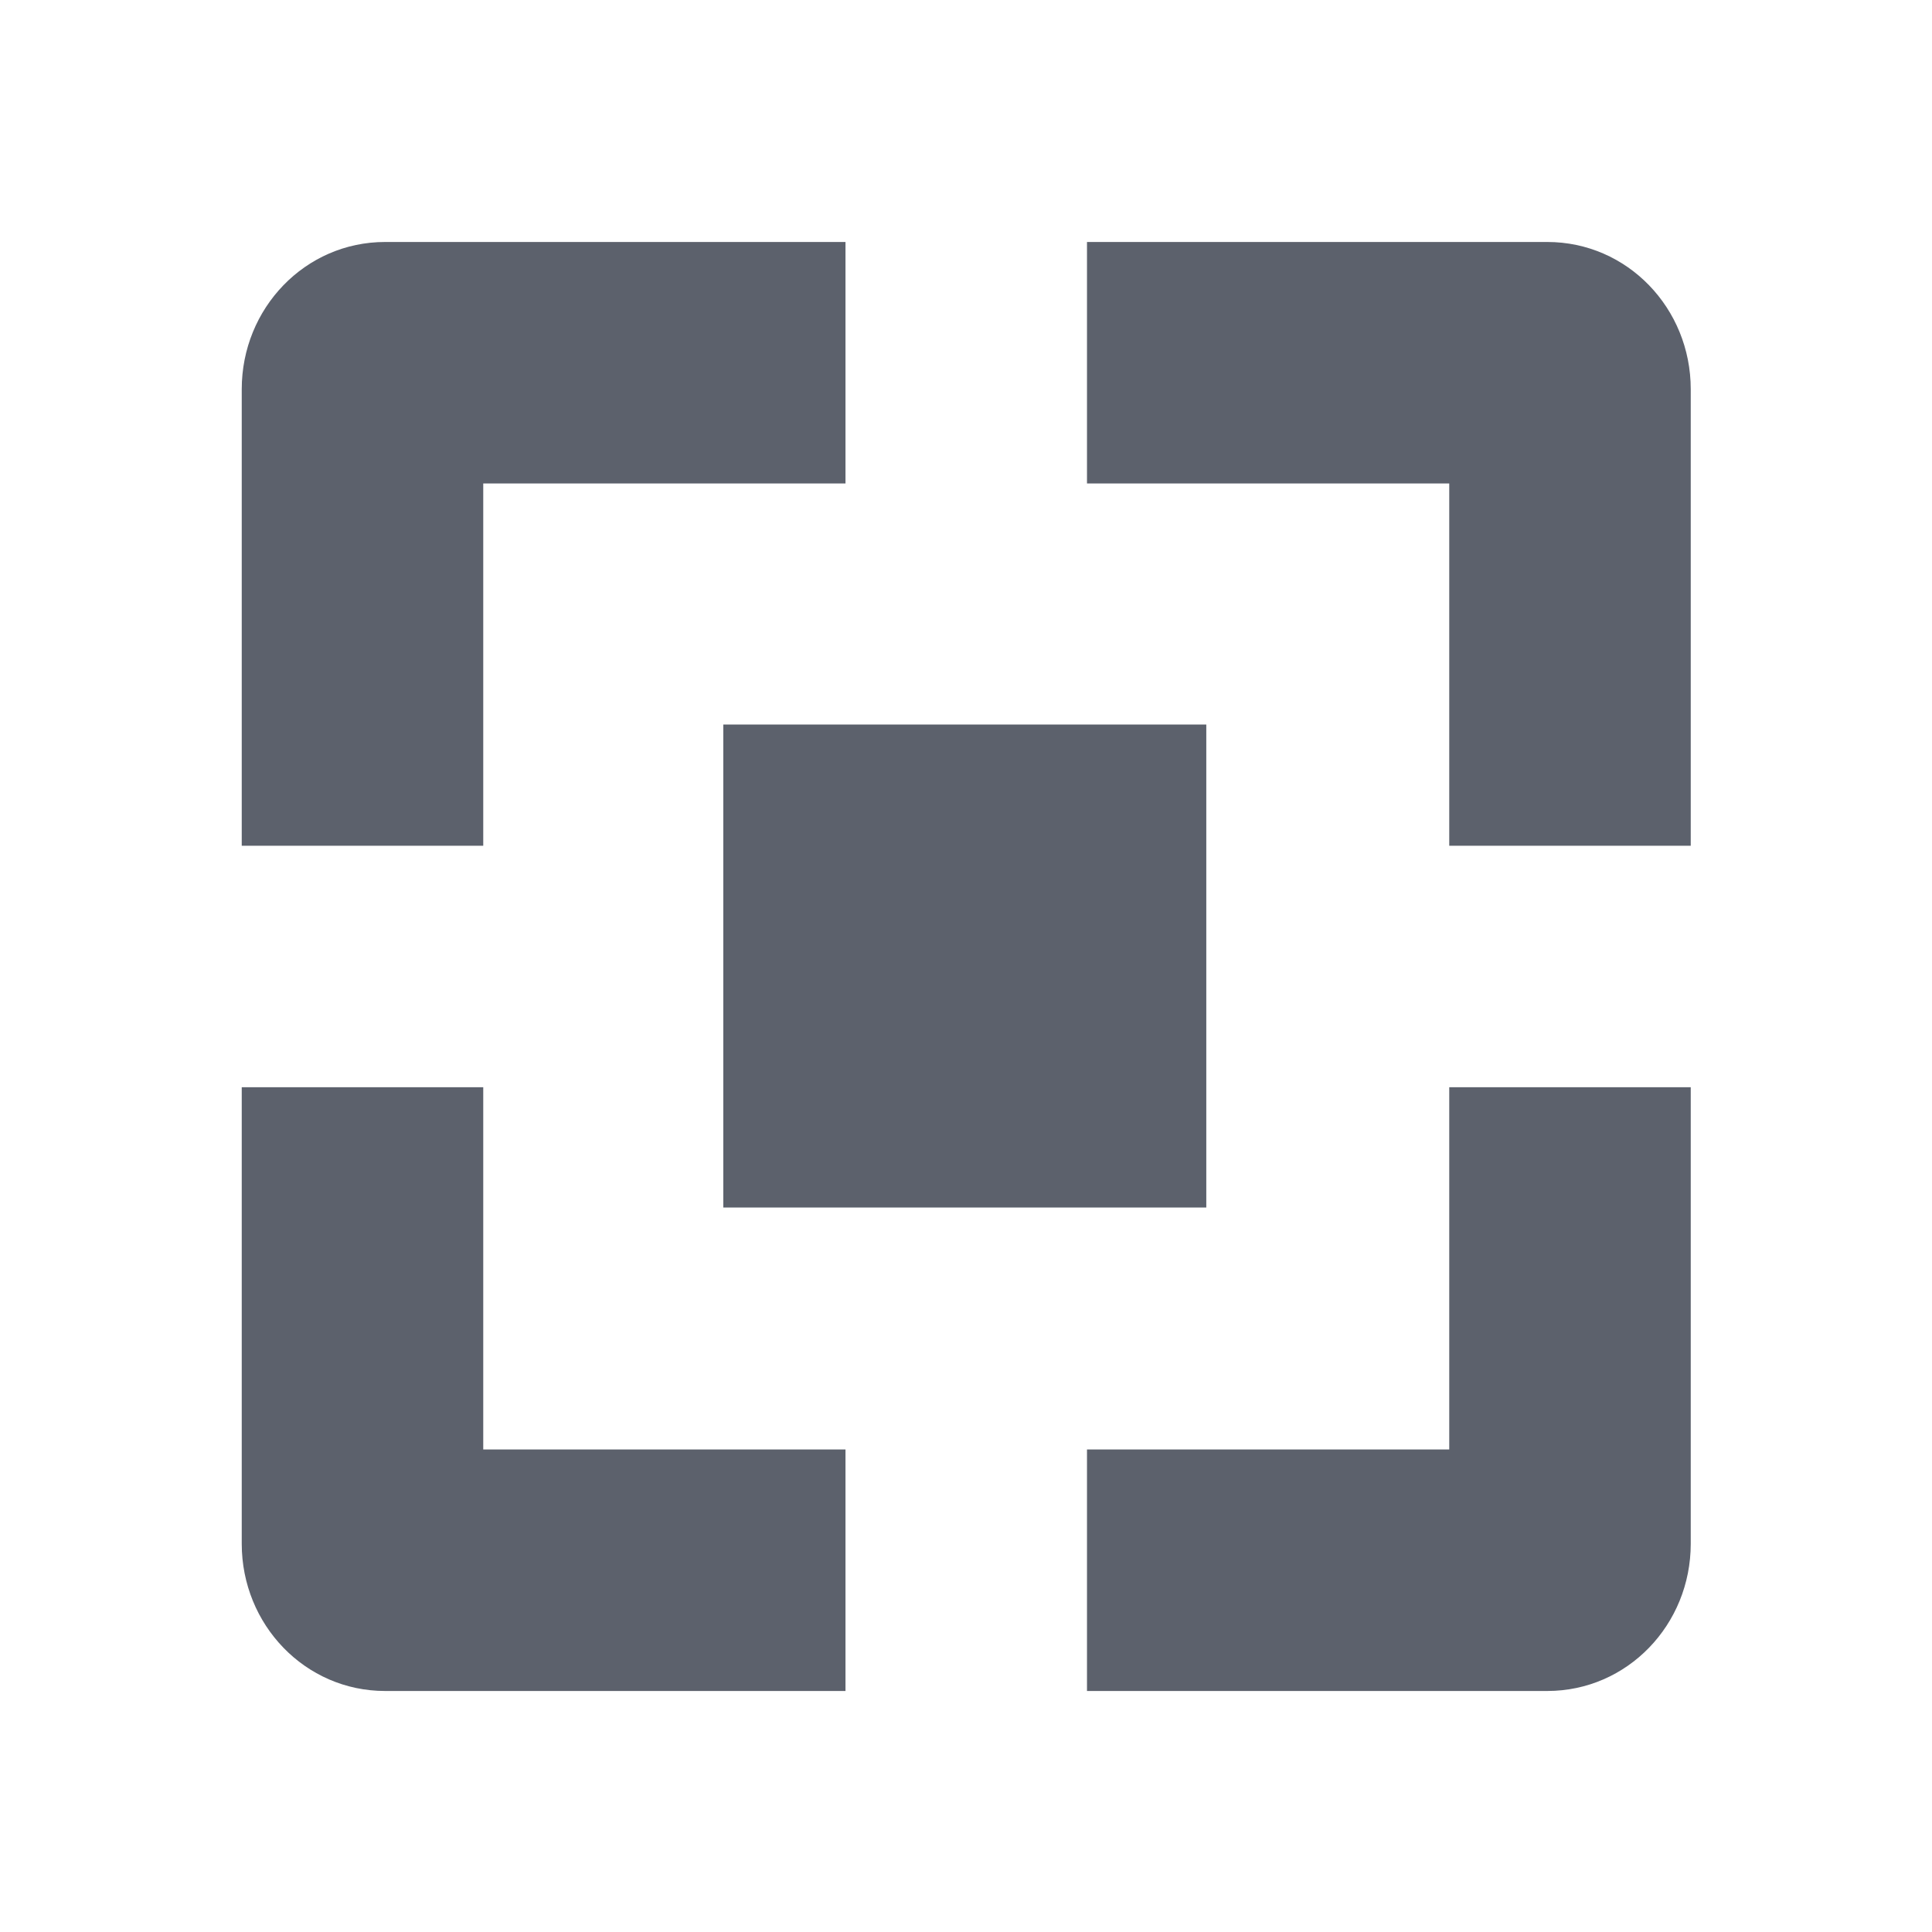
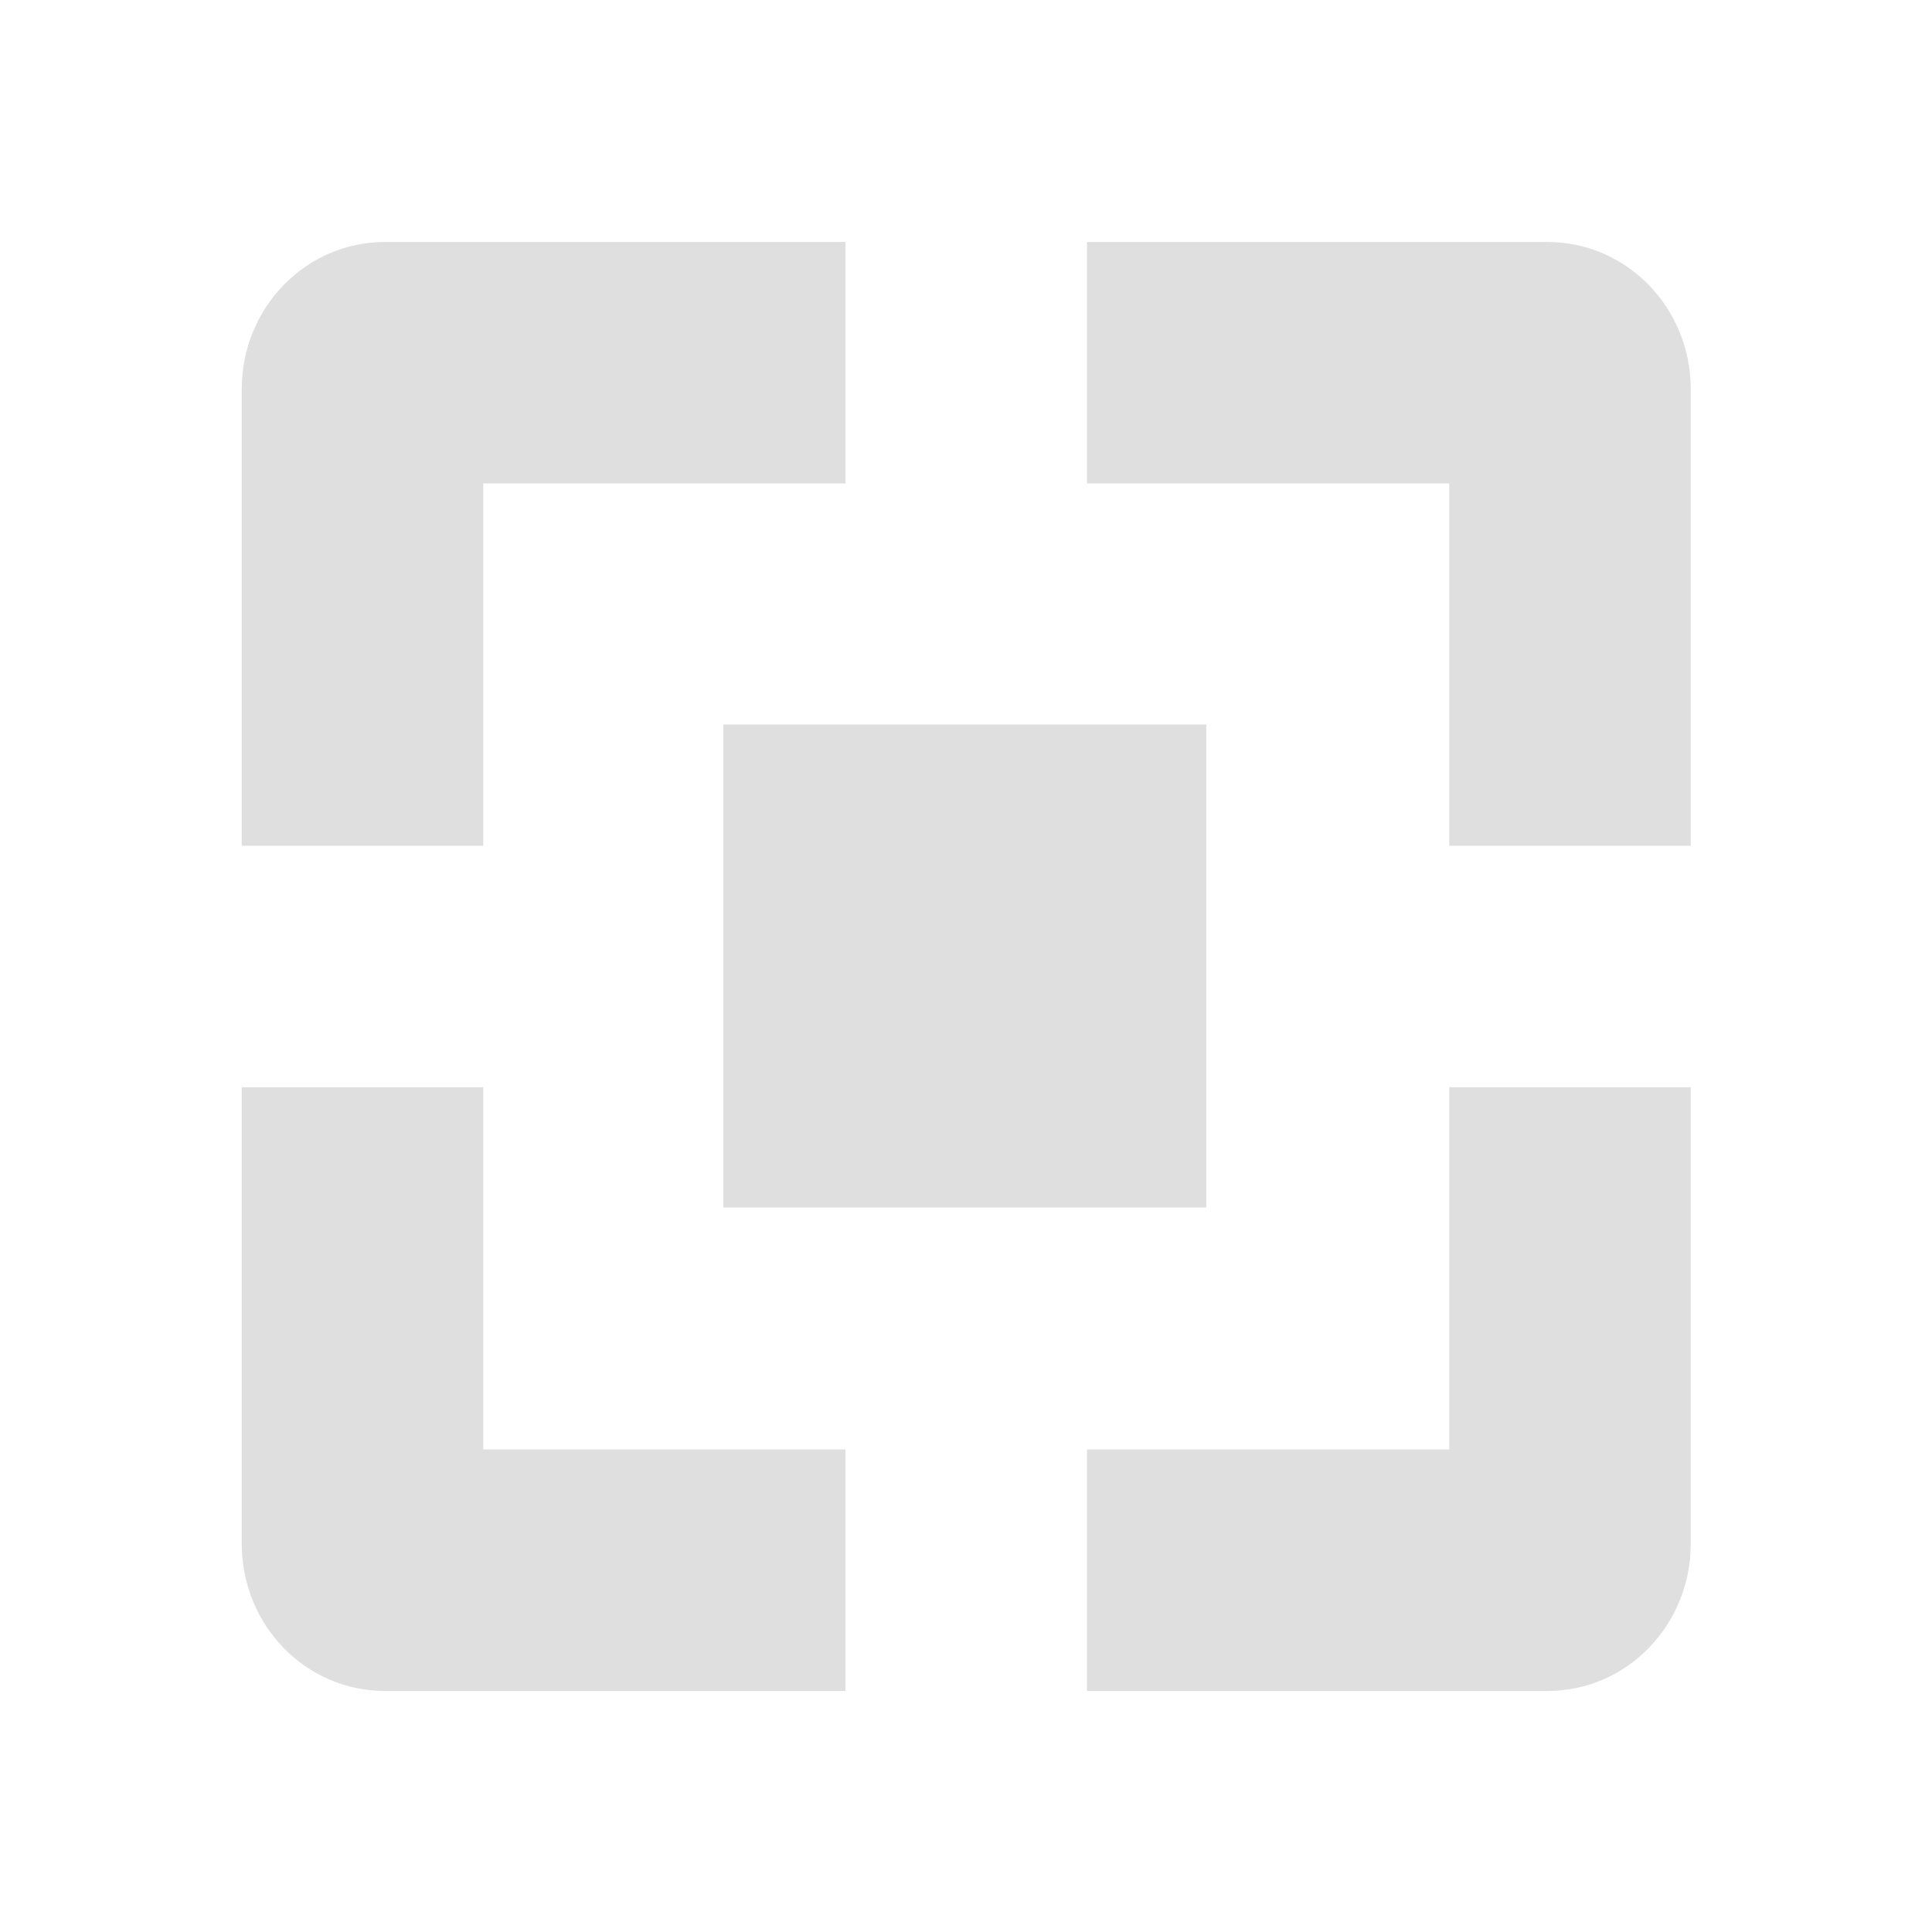
<svg xmlns="http://www.w3.org/2000/svg" width="16" height="16" viewBox="0 0 16 16">
  <defs>
    <style type="text/css" id="current-color-scheme">
-    .ColorScheme-Text { color:#5c616c; }
+    .ColorScheme-Text { color:#dfdfdf; }
  </style>
  </defs>
  <path style="fill:currentColor;opacity:1" class="ColorScheme-Text" d="M 3.189 2.004 C 2.527 2.004 2.002 2.553 2.002 3.223 L 2.002 7.004 L 4.002 7.004 L 4.002 4.004 L 7.002 4.004 L 7.002 2.004 L 3.189 2.004 z M 9.002 2.004 L 9.002 4.004 L 12.002 4.004 L 12.002 7.004 L 14.002 7.004 L 14.002 3.223 C 14.002 2.553 13.477 2.004 12.814 2.004 L 9.002 2.004 z M 5.99 6 L 5.99 10 L 9.99 10 L 9.99 6 L 5.99 6 z M 2.002 9.004 L 2.002 12.785 C 2.002 13.455 2.527 14.004 3.189 14.004 L 7.002 14.004 L 7.002 12.004 L 4.002 12.004 L 4.002 9.004 L 2.002 9.004 z M 12.002 9.004 L 12.002 12.004 L 9.002 12.004 L 9.002 14.004 L 12.814 14.004 C 13.477 14.004 14.002 13.455 14.002 12.785 L 14.002 9.004 L 12.002 9.004 z" />
</svg>
